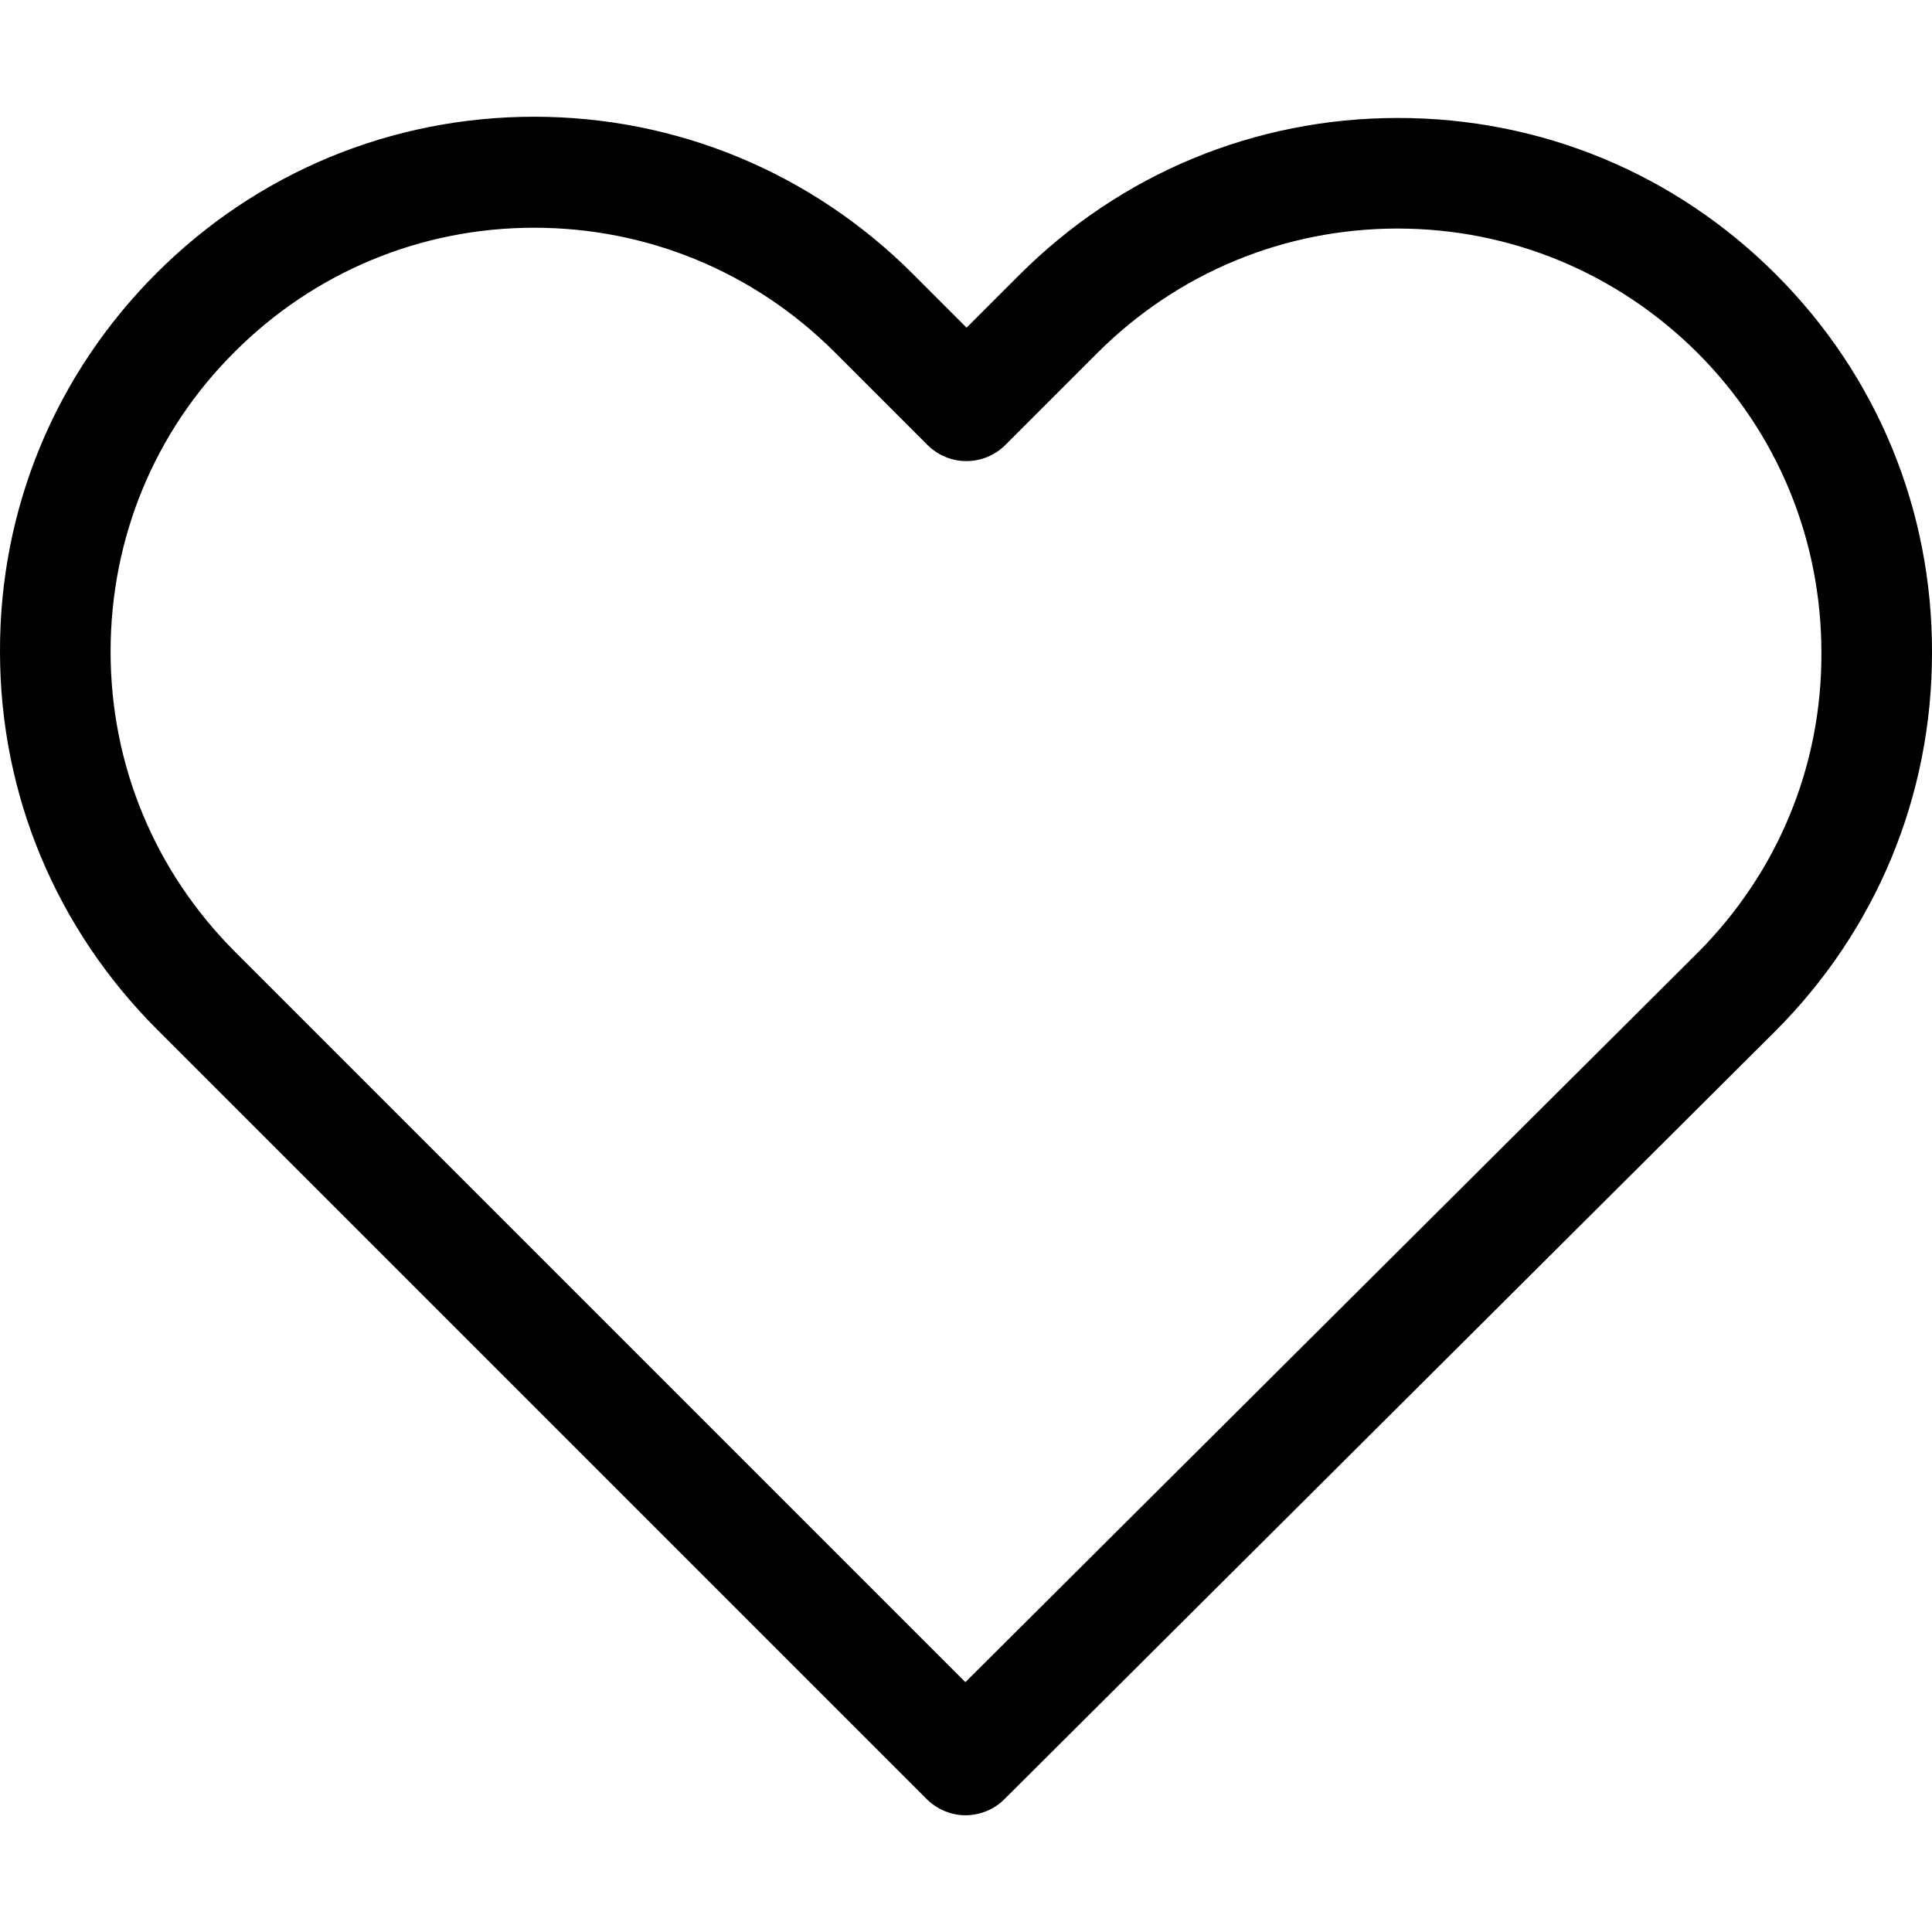
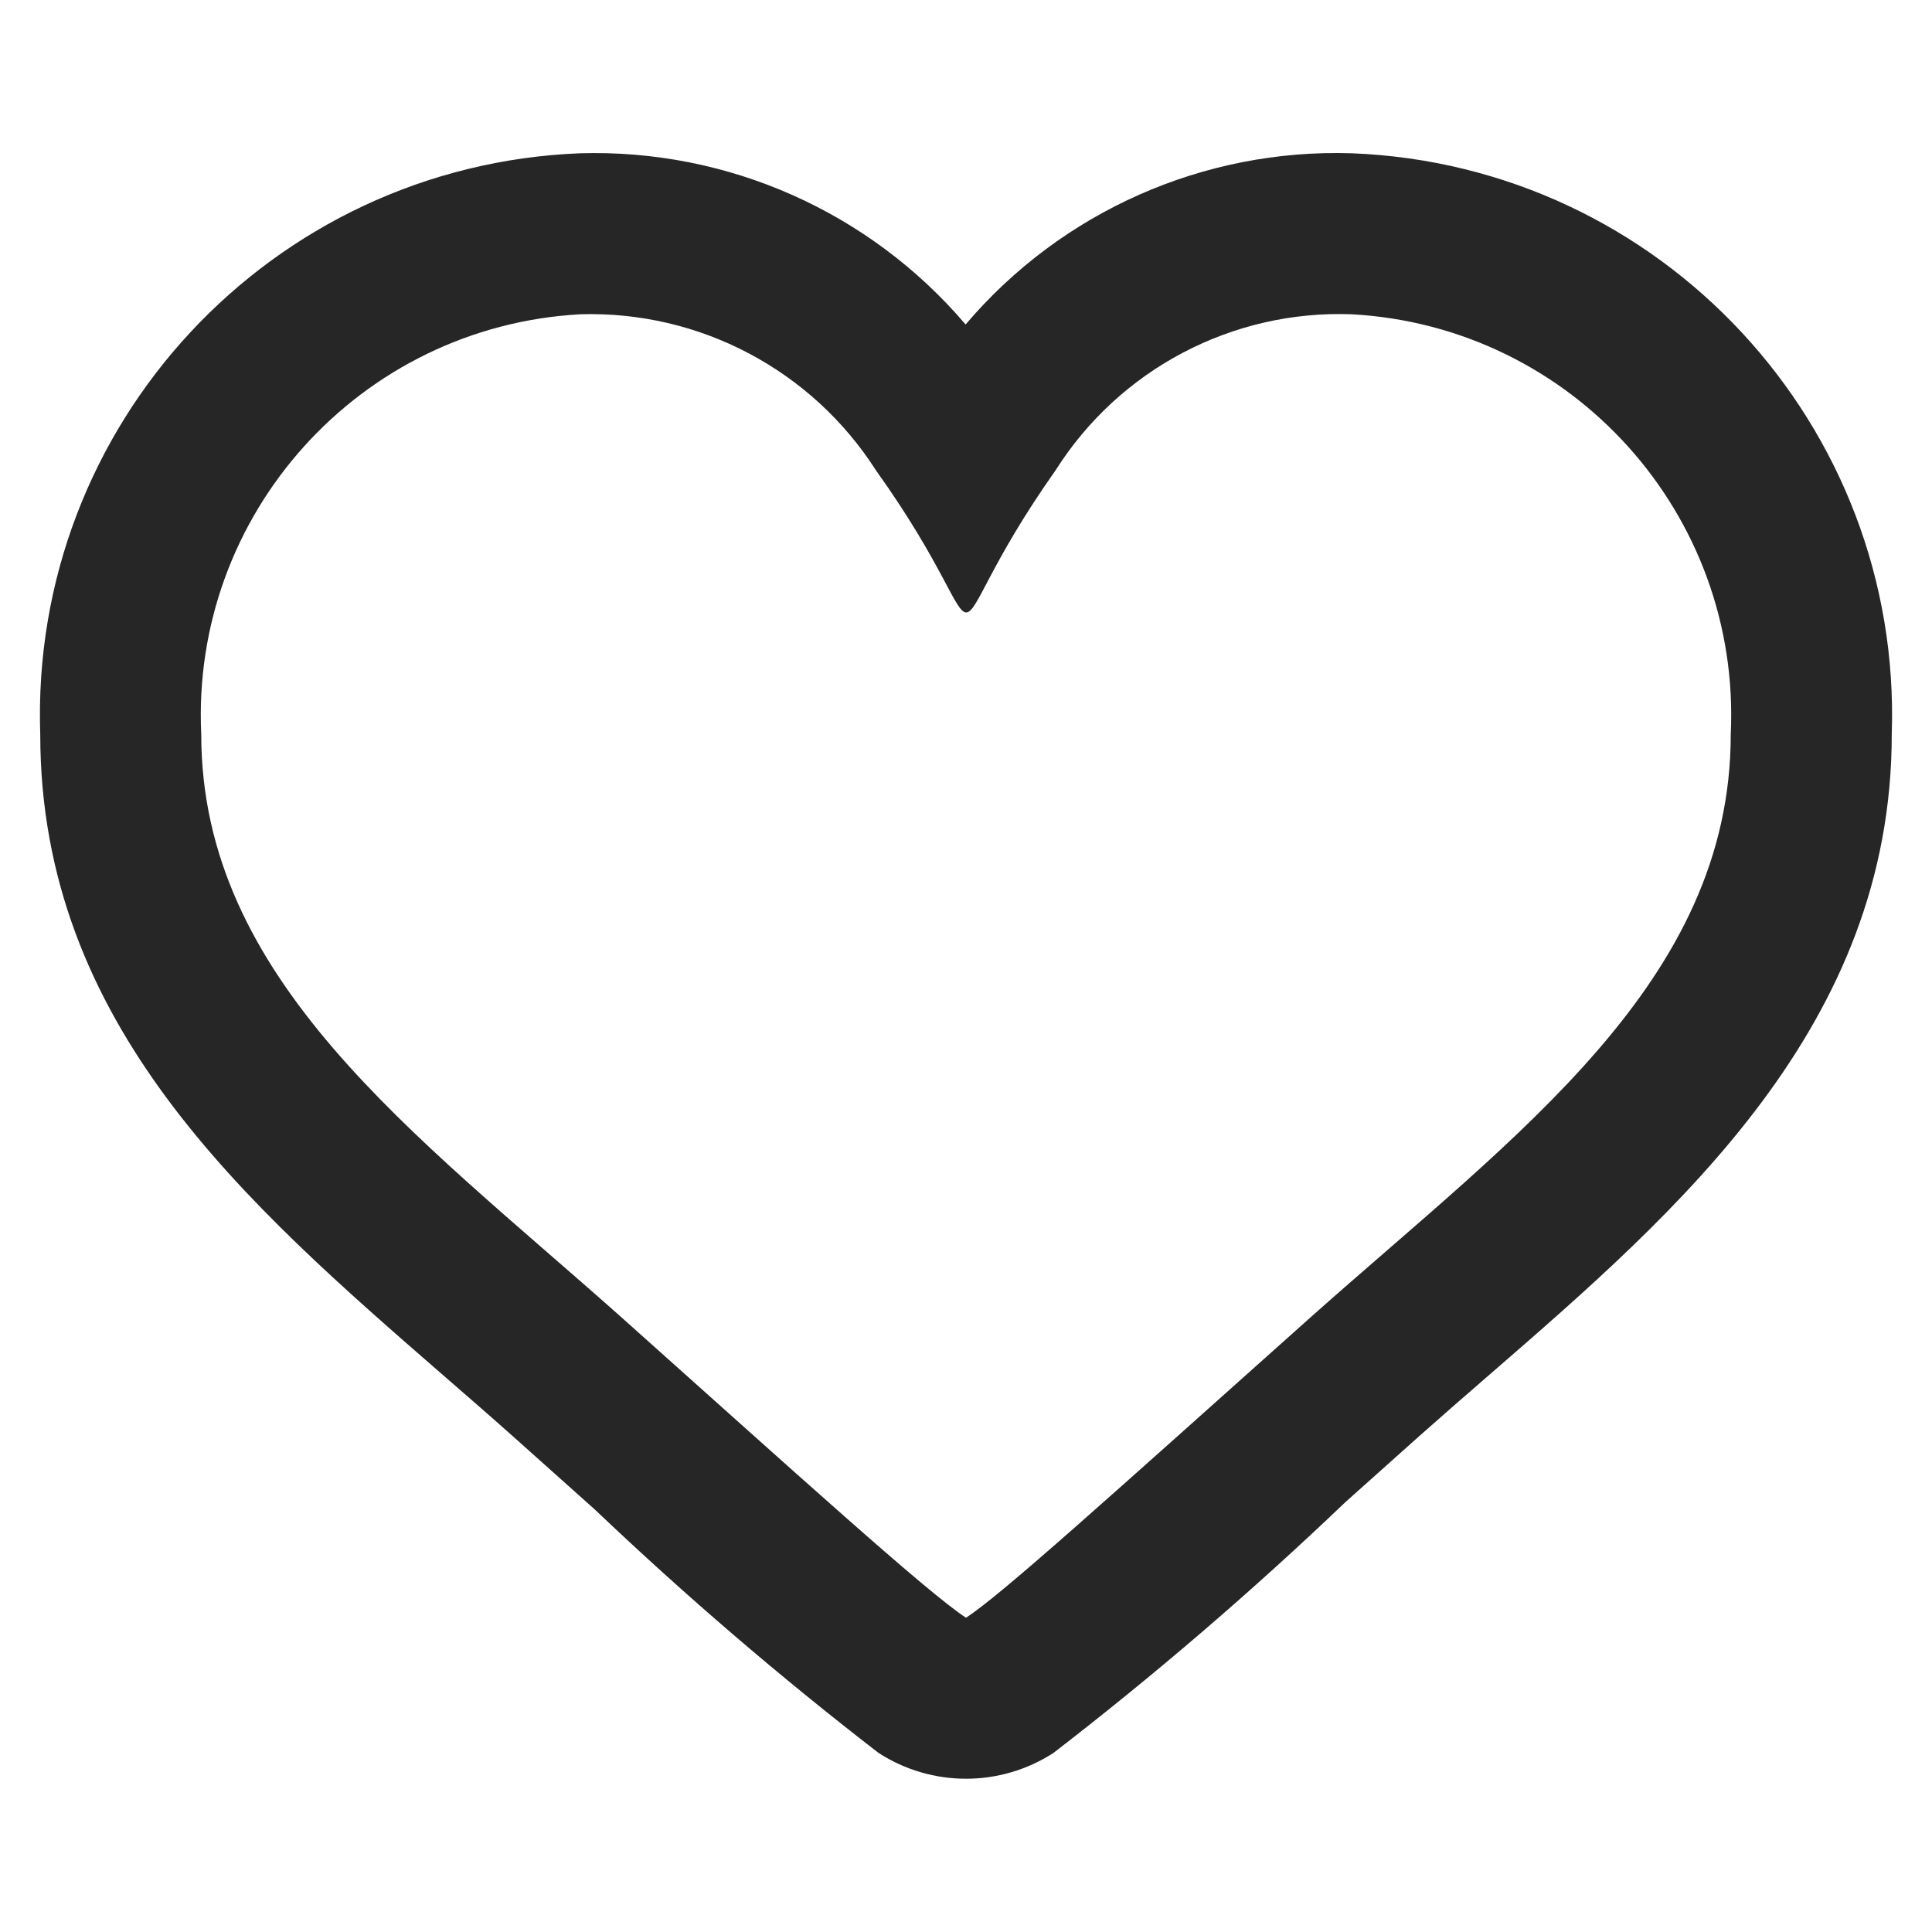
- <svg xmlns="http://www.w3.org/2000/svg" widht="25px" height="25px" version="1.1" id="Capa_1" x="0px" y="0px" viewBox="0 0 471.701 471.701" style="enable-background:new 0 0 471.701 471.701;" xml:space="preserve">
-   <g>
-     <path d="M433.601,67.001c-24.7-24.7-57.4-38.2-92.3-38.2s-67.7,13.6-92.4,38.3l-12.9,12.9l-13.1-13.1   c-24.7-24.7-57.6-38.4-92.5-38.4c-34.8,0-67.6,13.6-92.2,38.2c-24.7,24.7-38.3,57.5-38.2,92.4c0,34.9,13.7,67.6,38.4,92.3   l187.8,187.8c2.6,2.6,6.1,4,9.5,4c3.4,0,6.9-1.3,9.5-3.9l188.2-187.5c24.7-24.7,38.3-57.5,38.3-92.4   C471.801,124.501,458.301,91.701,433.601,67.001z M414.401,232.701l-178.7,178l-178.3-178.3c-19.6-19.6-30.4-45.6-30.4-73.3   s10.7-53.7,30.3-73.2c19.5-19.5,45.5-30.3,73.1-30.3c27.7,0,53.8,10.8,73.4,30.4l22.6,22.6c5.3,5.3,13.8,5.3,19.1,0l22.4-22.4   c19.6-19.6,45.7-30.4,73.3-30.4c27.6,0,53.6,10.8,73.2,30.3c19.6,19.6,30.3,45.6,30.3,73.3   C444.801,187.101,434.001,213.101,414.401,232.701z" />
-   </g>
-   <g>
- </g>
-   <g>
- </g>
-   <g>
- </g>
-   <g>
- </g>
-   <g>
- </g>
-   <g>
- </g>
-   <g>
- </g>
-   <g>
- </g>
-   <g>
- </g>
-   <g>
- </g>
-   <g>
- </g>
-   <g>
- </g>
-   <g>
- </g>
-   <g>
- </g>
-   <g>
- </g>
+ <svg aria-label="Like" class="_ab6-" color="#262626" fill="#262626" height="24" role="img" viewBox="0 0 24 24" width="24">
+   <path d="M16.792 3.904A4.989 4.989 0 0 1 21.5 9.122c0 3.072-2.652 4.959-5.197 7.222-2.512 2.243-3.865 3.469-4.303 3.752-.477-.309-2.143-1.823-4.303-3.752C5.141 14.072 2.5 12.167 2.5 9.122a4.989 4.989 0 0 1 4.708-5.218 4.21 4.21 0 0 1 3.675 1.941c.84 1.175.98 1.763 1.12 1.763s.278-.588 1.11-1.766a4.17 4.17 0 0 1 3.679-1.938m0-2a6.04 6.04 0 0 0-4.797 2.127 6.052 6.052 0 0 0-4.787-2.127A6.985 6.985 0 0 0 .5 9.122c0 3.61 2.55 5.827 5.015 7.97.283.246.569.494.853.747l1.027.918a44.998 44.998 0 0 0 3.518 3.018 2 2 0 0 0 2.174 0 45.263 45.263 0 0 0 3.626-3.115l.922-.824c.293-.26.59-.519.885-.774 2.334-2.025 4.98-4.32 4.98-7.94a6.985 6.985 0 0 0-6.708-7.218Z" />
</svg>
